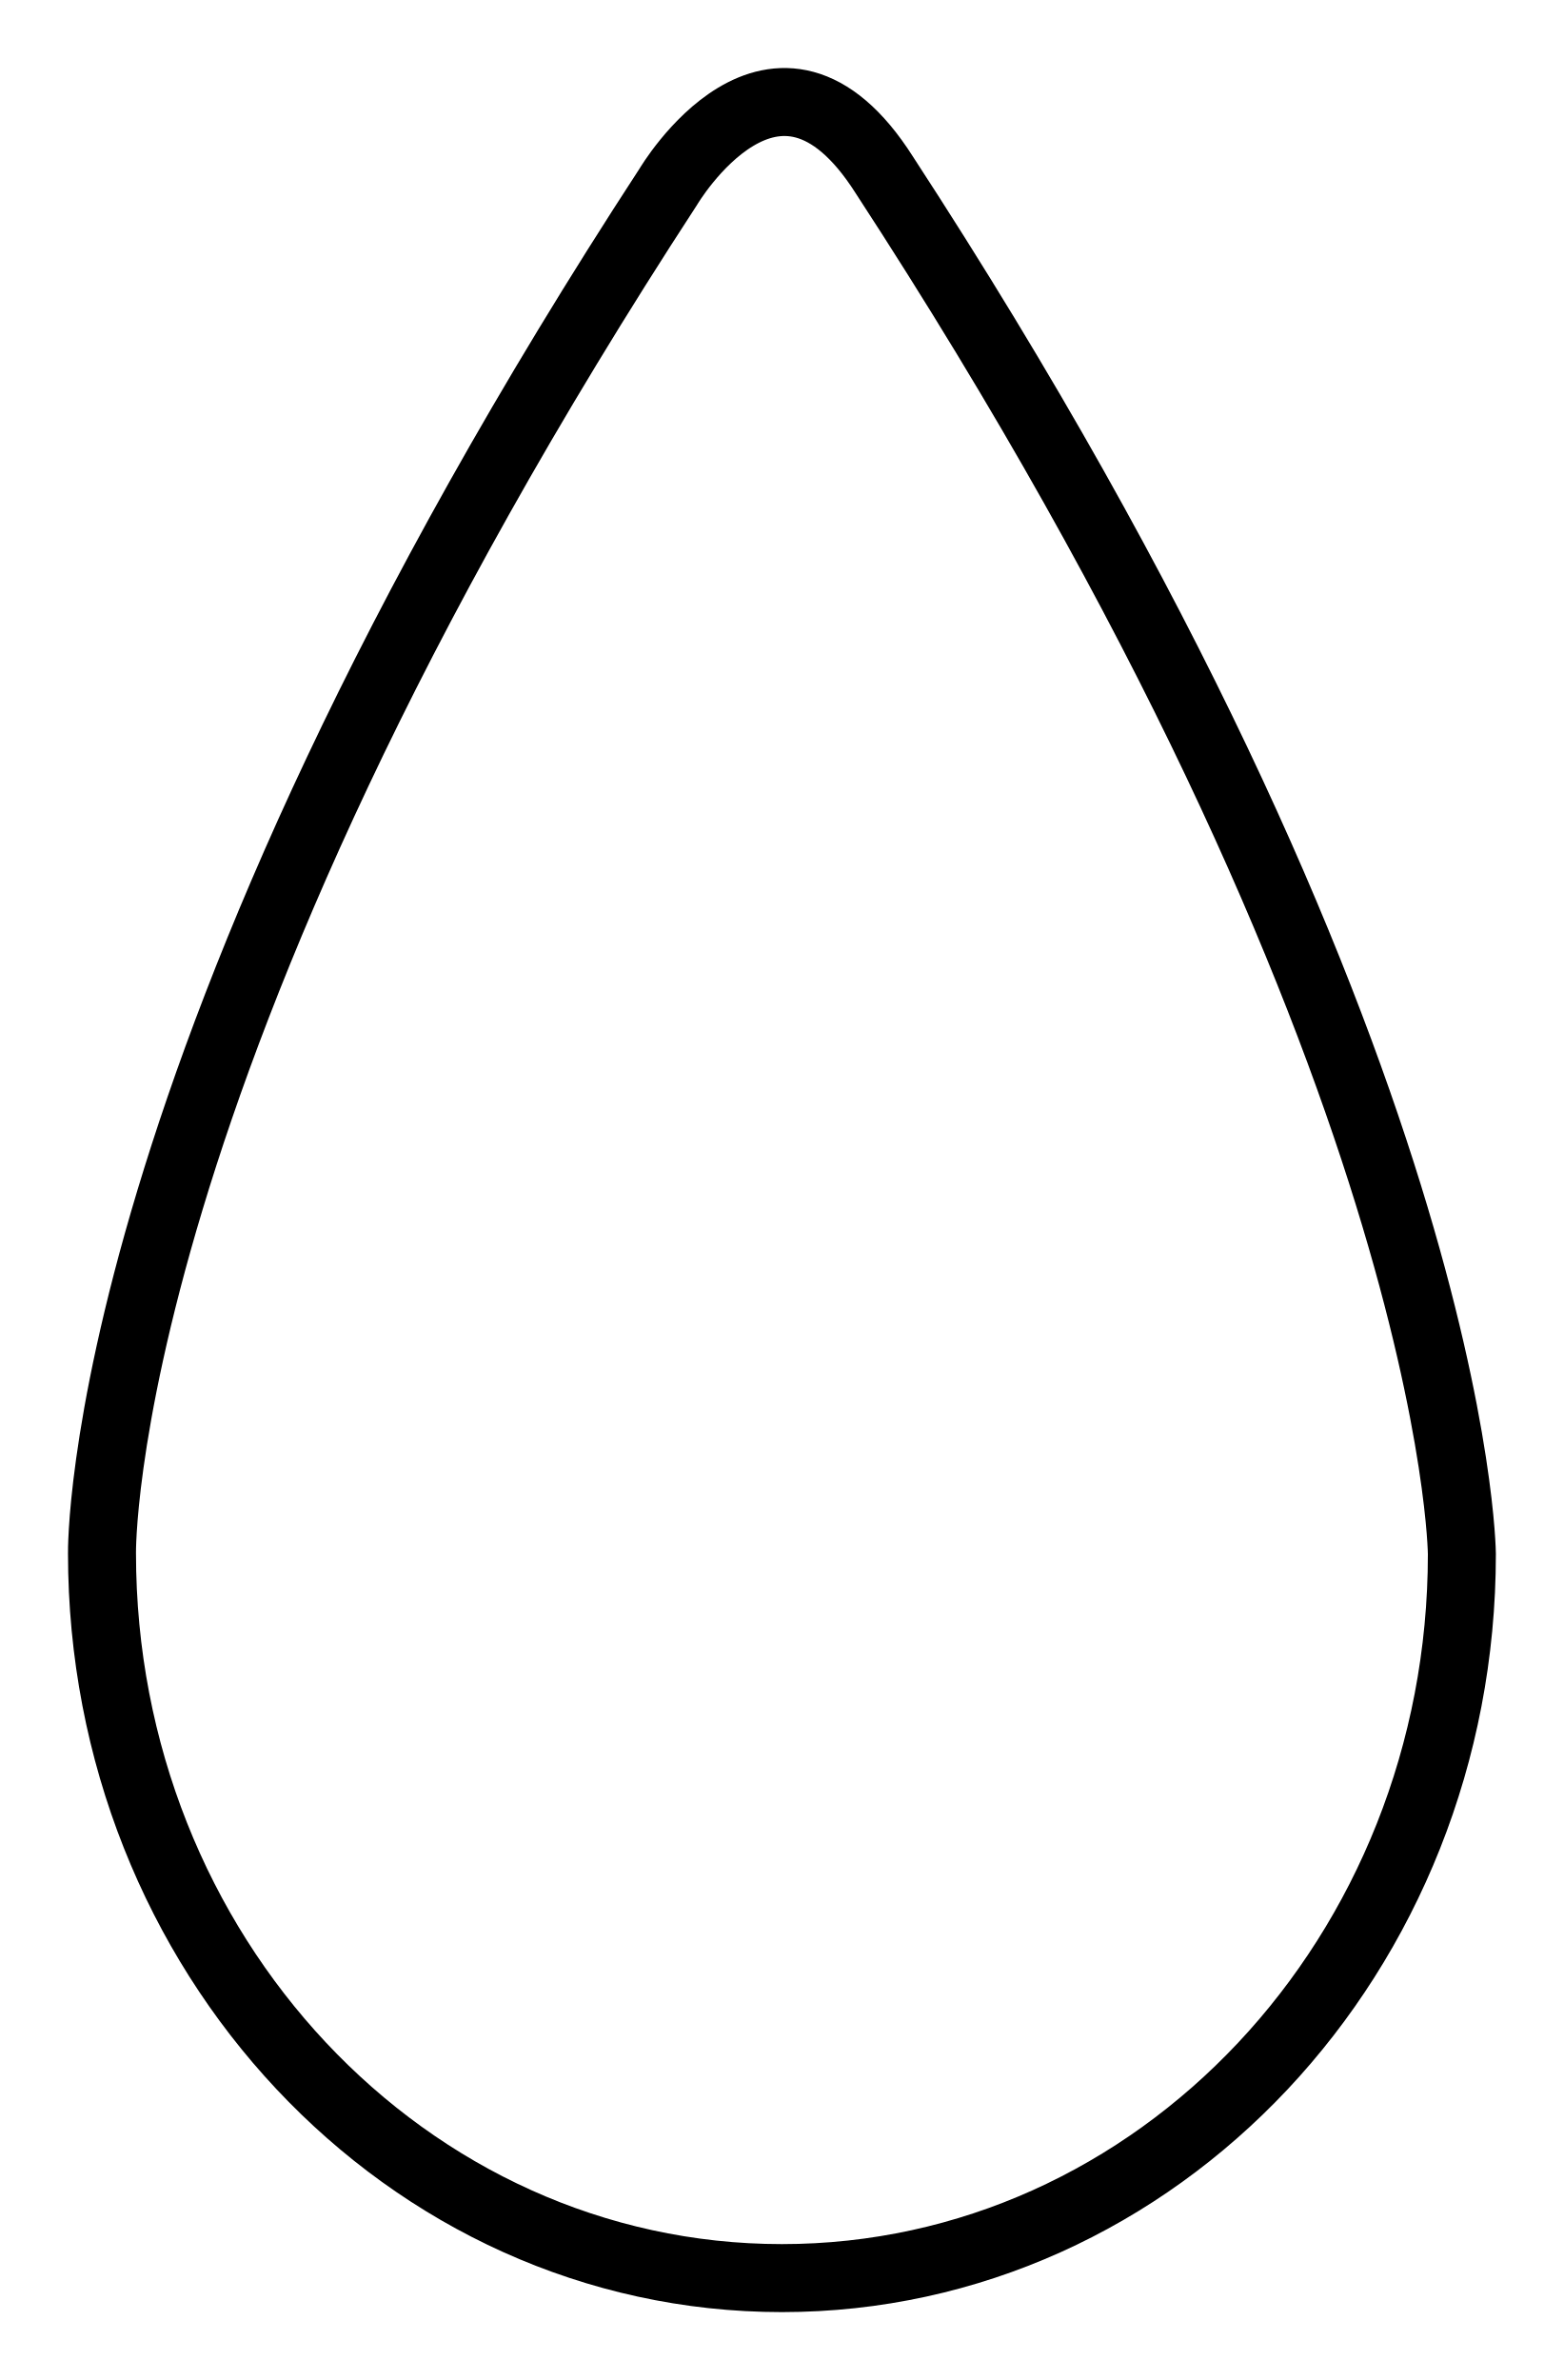
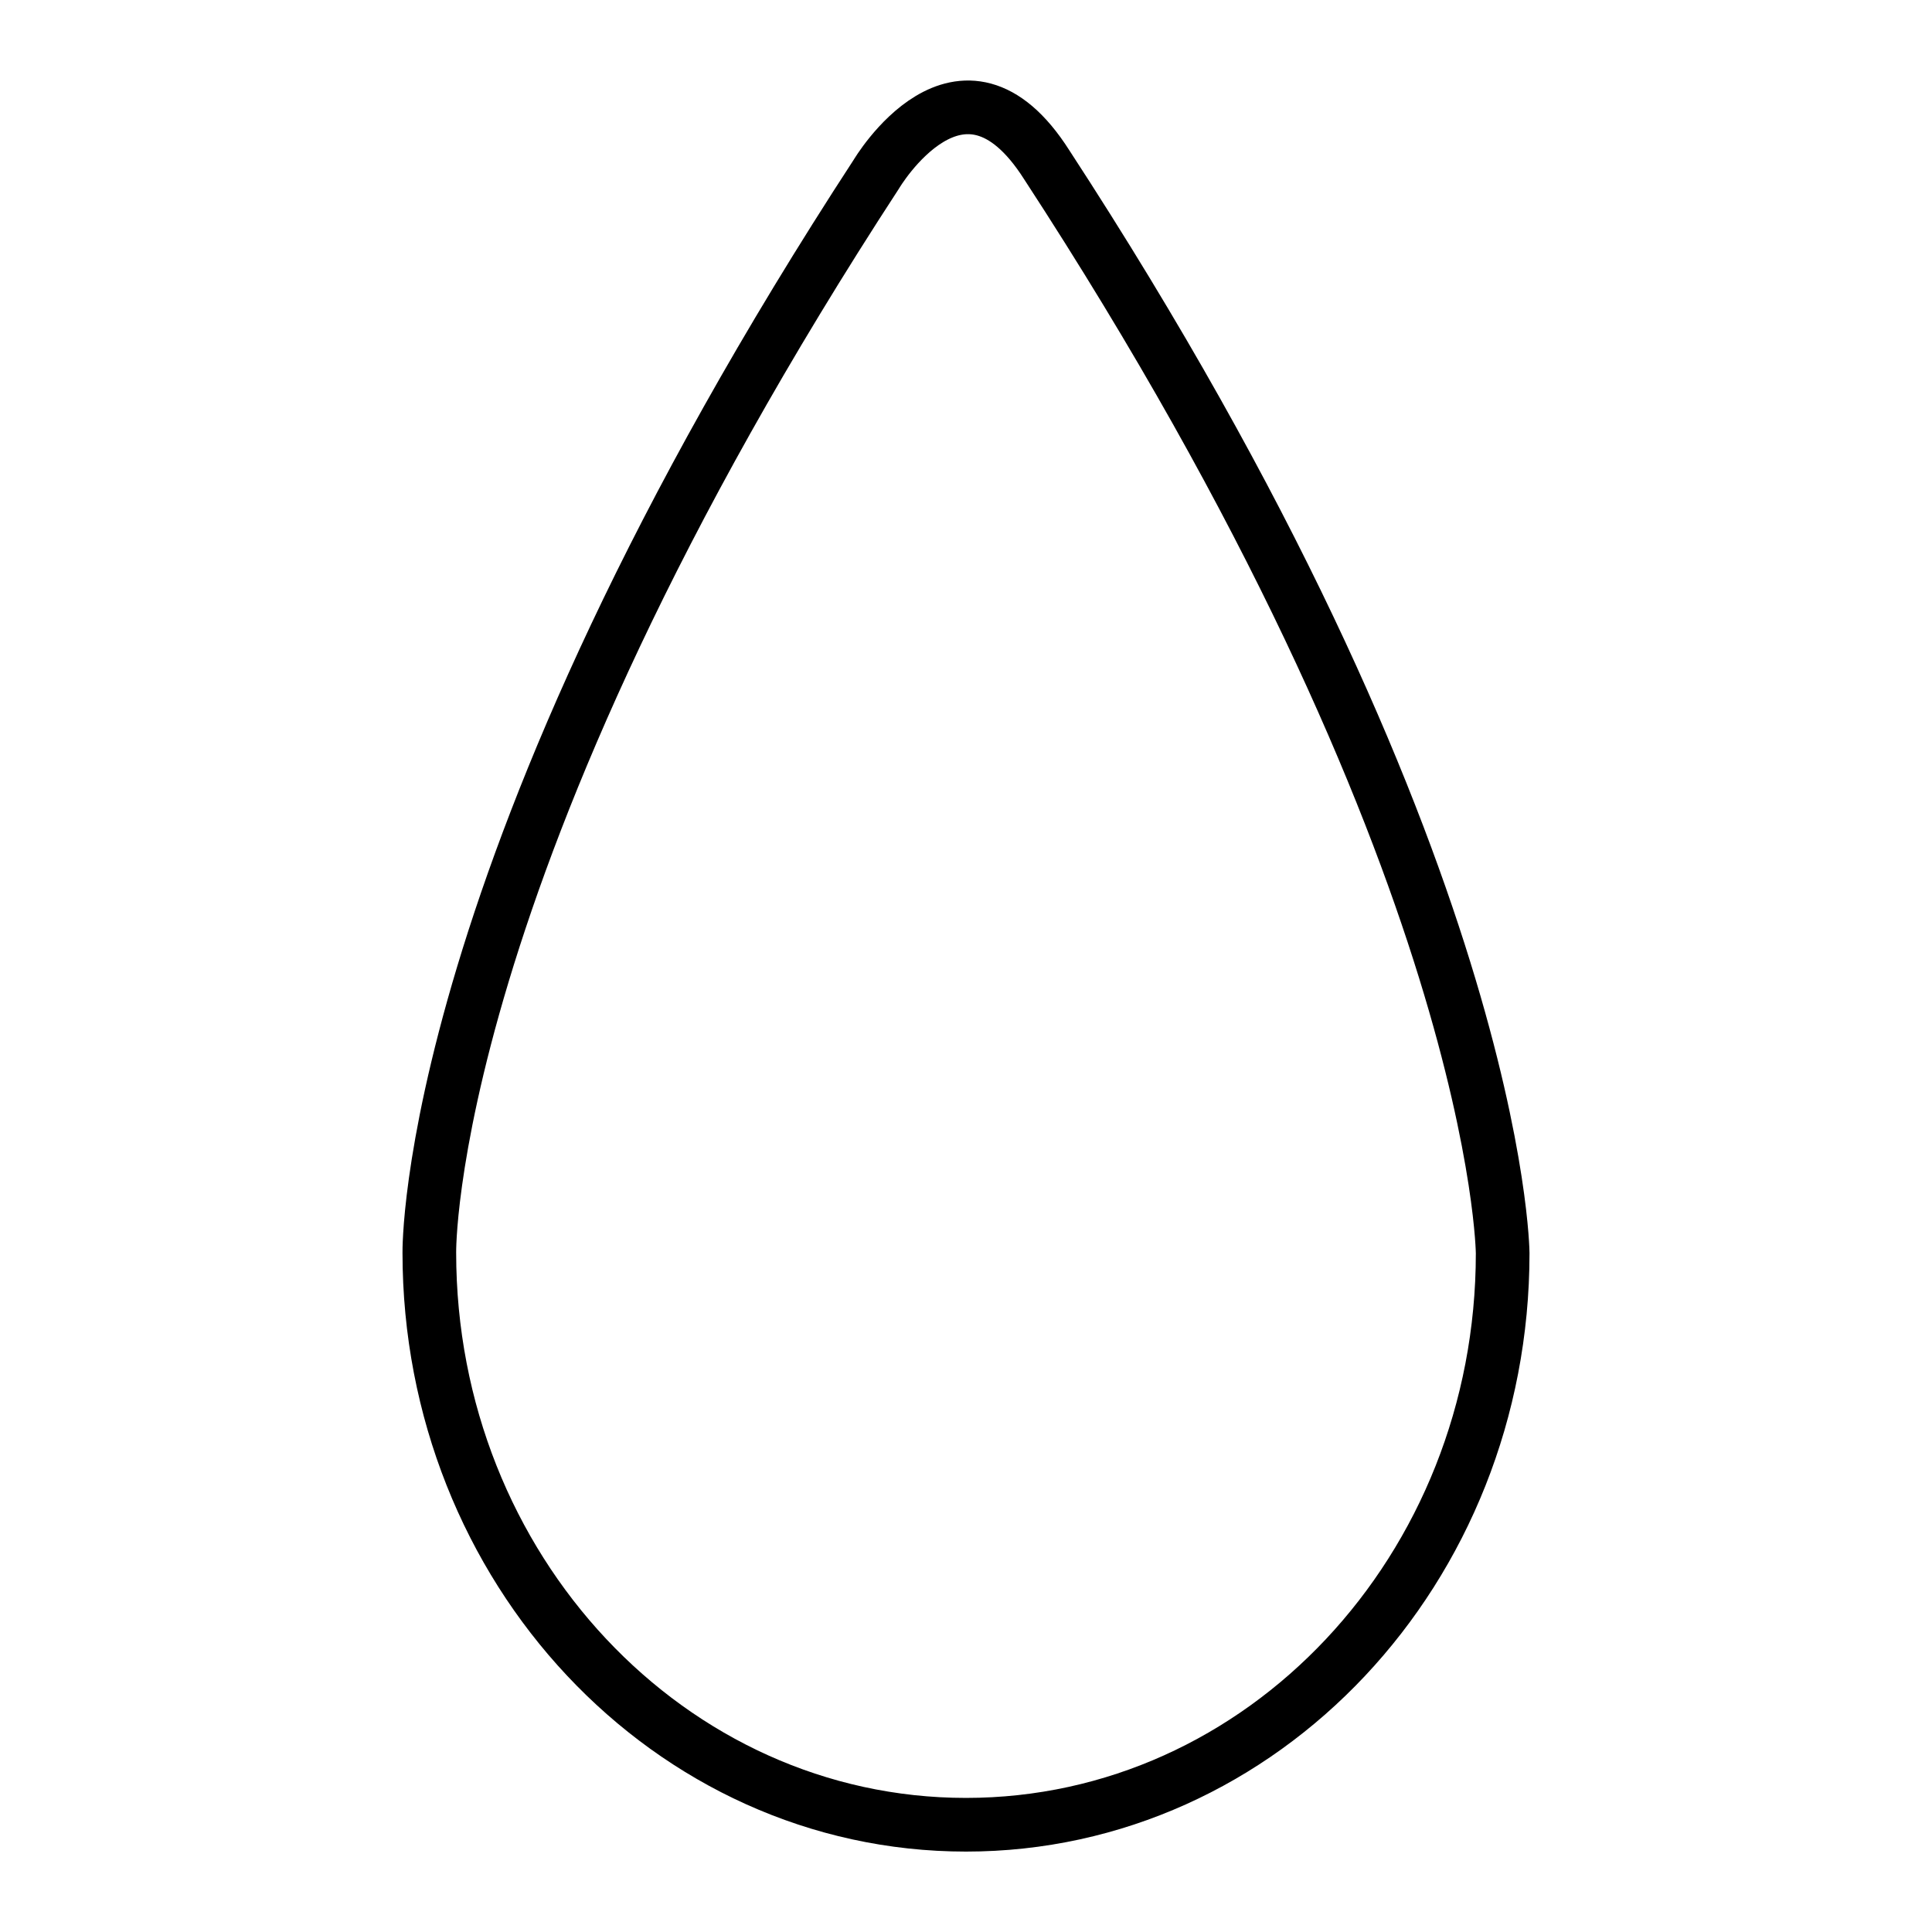
- <svg xmlns="http://www.w3.org/2000/svg" id="emoji" viewBox="13.0 1.0 46.0 70.0">
+ <svg xmlns="http://www.w3.org/2000/svg" id="emoji" viewBox="0 0 72 72">
  <g id="line">
    <path fill="none" stroke="#000000" stroke-width="2" stroke-linecap="round" stroke-linejoin="round" stroke-miterlimit="10" d="M56,46.706c0,11.775-8.954,21.297-20,21.297s-20-9.546-20-21.32c0,0-0.219-14.309,16.656-40.188 c0,0,3.167-5.37,6.354-0.352C55.885,32.022,56,46.706,56,46.706" />
  </g>
</svg>
